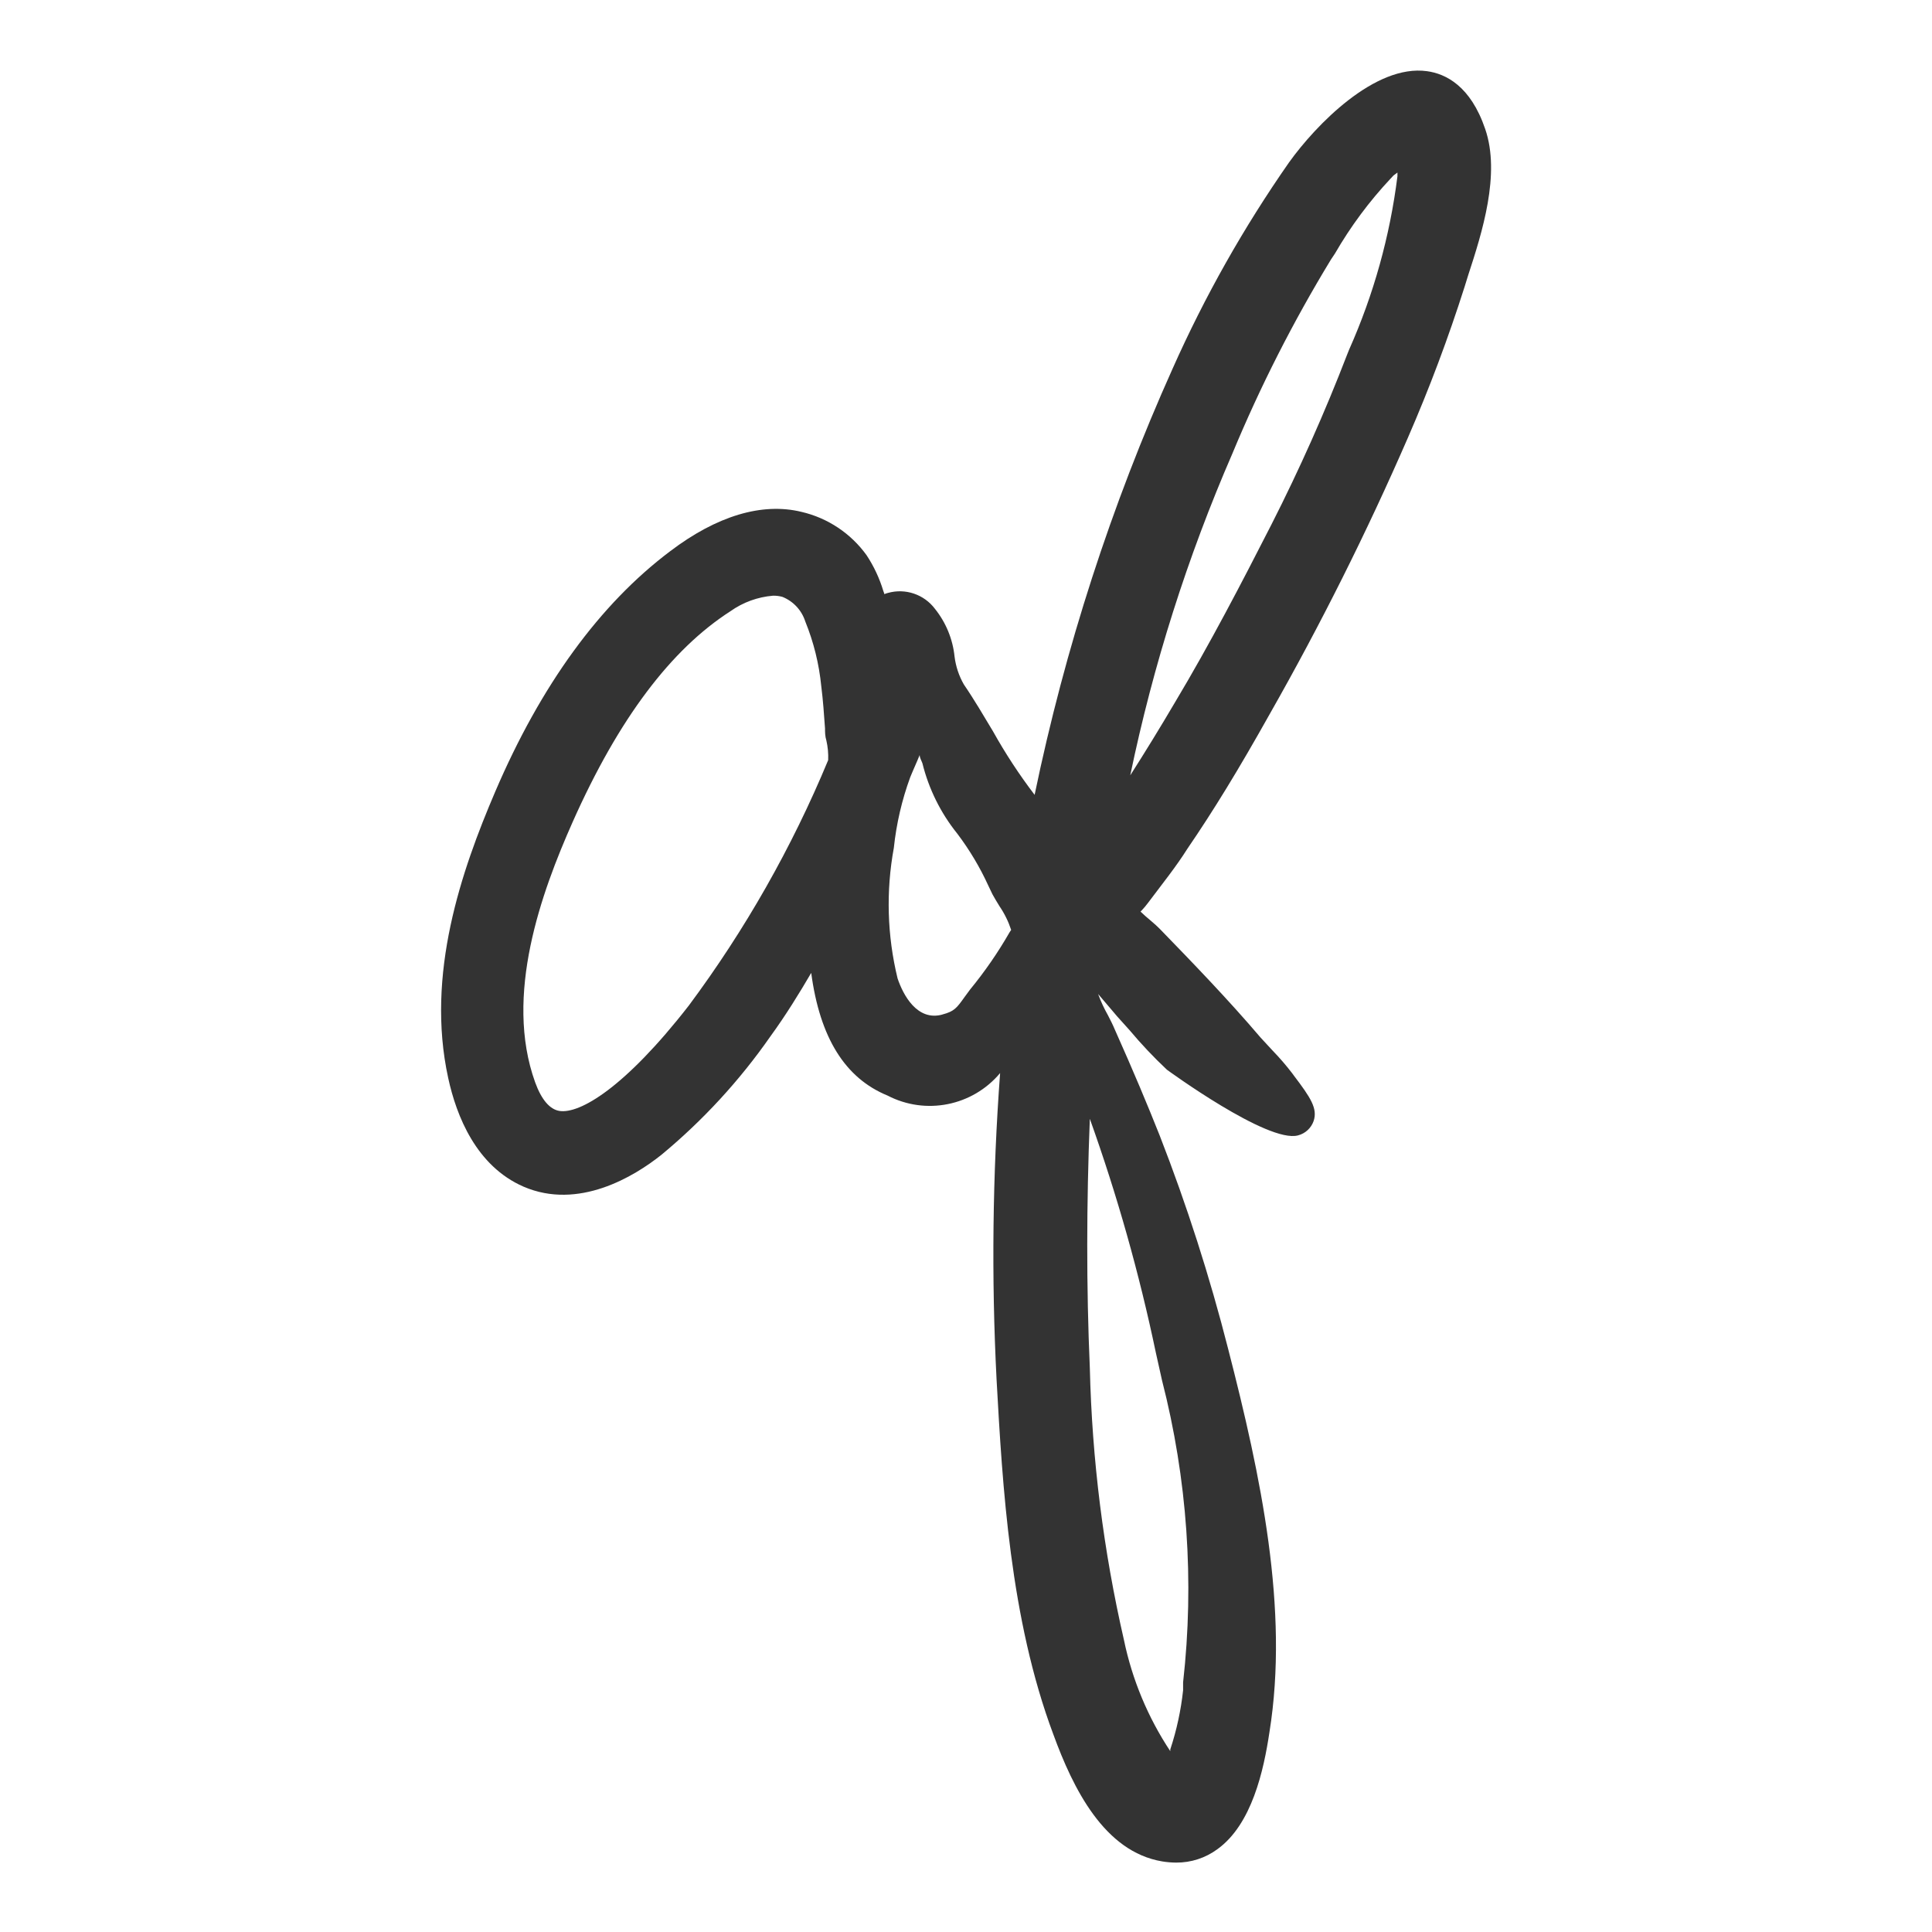
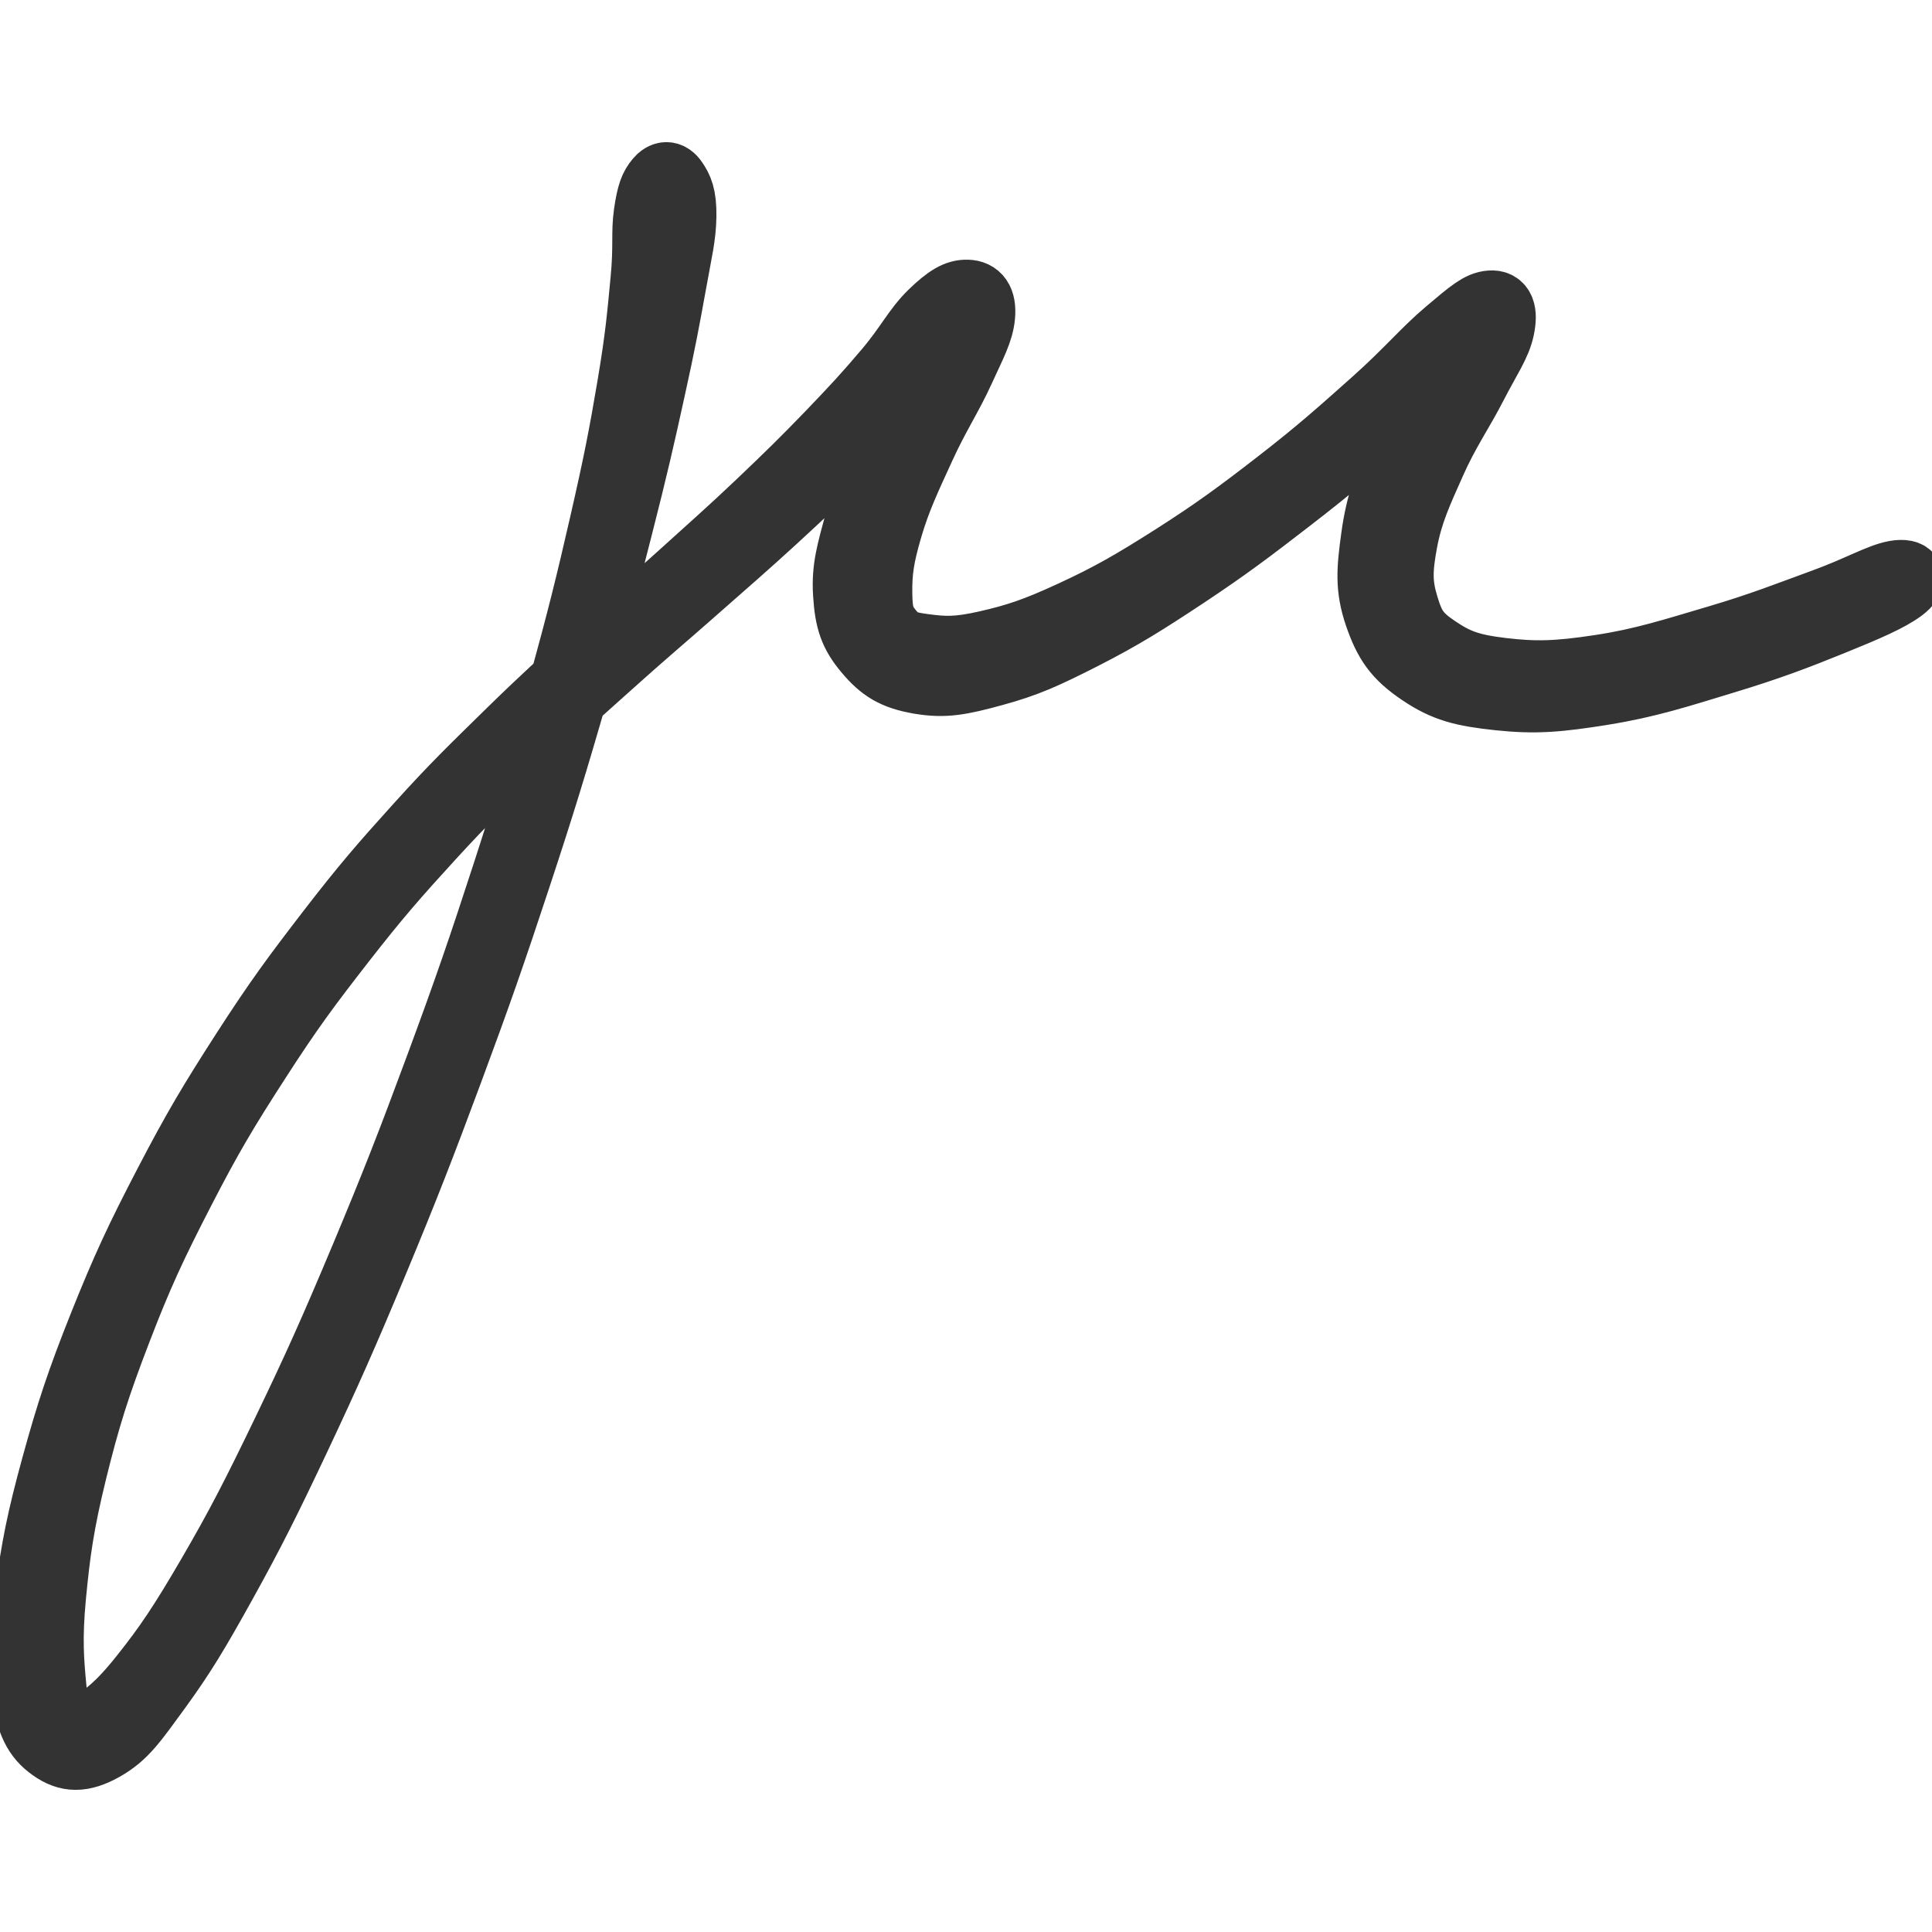
- <svg xmlns="http://www.w3.org/2000/svg" viewBox="0 0 97.98 97.98">
-   <style>.a{fill:#333}@media (prefers-color-scheme:dark){.a{fill:#eee}}</style>
-   <path d="M75.32,6.54c-.74-2.18-2-2.8-2.95-2.93-2.64-.37-5.64,2.73-7,4.63a63.11,63.11,0,0,0-5.9,10.45,104.63,104.63,0,0,0-7,21.62,27.09,27.09,0,0,1-2.11-3.22c-.47-.78-.94-1.59-1.48-2.38a3.78,3.78,0,0,1-.47-1.41,4.63,4.63,0,0,0-1-2.43,2.23,2.23,0,0,0-2.38-.8,1.27,1.27,0,0,0-.18.06.88.88,0,0,0-.05-.15,6.92,6.92,0,0,0-.85-1.82,5.64,5.64,0,0,0-3.3-2.2c-2-.49-4.3.2-6.67,2-3.56,2.68-6.55,6.78-8.87,12.2-1.71,4-3.53,9.25-2.38,14.51.42,1.94,1.43,4.47,3.82,5.51,2.78,1.2,5.6-.5,7-1.62a30.27,30.27,0,0,0,5.52-6c.78-1.07,1.48-2.21,2.07-3.22.44,3.29,1.72,5.34,3.87,6.22a4.65,4.65,0,0,0,5.71-1.14,124,124,0,0,0-.18,15.54c.3,5.4.68,12.13,2.88,18,1,2.74,2.58,5.95,5.52,6.44a4.44,4.44,0,0,0,.71.06,3.48,3.48,0,0,0,2.09-.68c1.75-1.26,2.35-4,2.64-5.94,1-6.23-.44-13-2.09-19.41a92.84,92.84,0,0,0-3.48-10.85c-.62-1.56-1.31-3.21-2.27-5.36-.1-.24-.22-.48-.35-.73a7.1,7.1,0,0,1-.5-1.08l.63.74.34.4.63.7a23.08,23.08,0,0,0,1.89,2S64.3,58,65.83,57.58a1.14,1.14,0,0,0,.79-.73c.21-.63-.15-1.18-1-2.3l-.08-.11a13.06,13.06,0,0,0-1-1.16l-.61-.66c-1.66-1.95-3.45-3.8-5.12-5.52-.11-.11-.26-.25-.44-.4s-.4-.34-.53-.47l.08-.08q.15-.16.3-.36c.75-1,1.42-1.83,2-2.75,1.3-1.9,2.59-4,4.18-6.84a146.85,146.85,0,0,0,7-14,79.53,79.53,0,0,0,2.88-7.67l.18-.58C75.16,11.81,76.11,8.83,75.32,6.54ZM42,38.55A58.25,58.25,0,0,1,34.93,51c-3.26,4.19-5.54,5.5-6.56,5.34-.49-.08-.91-.57-1.23-1.45-1.59-4.41.32-9.64,1.9-13.2,2.34-5.26,5-8.76,8-10.69a4.34,4.34,0,0,1,2.17-.79,1.73,1.73,0,0,1,.47.06,2,2,0,0,1,1.16,1.25,11.78,11.78,0,0,1,.81,3.28c.09.71.14,1.43.19,2.14,0,.19,0,.39.07.62A3.75,3.75,0,0,1,42,38.55Zm5.8,12.9c-1.29.36-2-1-2.28-1.83A15.85,15.85,0,0,1,45.33,43a15,15,0,0,1,.83-3.58c.08-.2.17-.4.26-.61s.15-.34.22-.52c0,.14.09.28.14.42a9.23,9.23,0,0,0,1.77,3.57,14.07,14.07,0,0,1,1.57,2.63l.21.44c.09.17.22.38.36.61a4.76,4.76,0,0,1,.59,1.2l-.08.12a21.1,21.1,0,0,1-2,2.9l-.28.38C48.52,51.12,48.4,51.29,47.79,51.45ZM70.87,8.75v.19a31.12,31.12,0,0,1-2.45,8.79l-.1.25a92.25,92.25,0,0,1-3.84,8.62c-1.5,2.94-3.12,6.06-4.88,9-.77,1.31-1.52,2.53-2.28,3.72A83.56,83.56,0,0,1,62.5,23a72.09,72.09,0,0,1,5-9.84l.2-.3a20.7,20.7,0,0,1,2.82-3.8l.15-.16ZM60,85.32l0,.4a14.47,14.47,0,0,1-.65,3l0,.09A16.15,16.15,0,0,1,57,83.17a68.92,68.92,0,0,1-1.73-13.79c-.18-4.12-.17-8.36,0-12.64a89.71,89.71,0,0,1,3.35,11.87L58.93,70A42.5,42.5,0,0,1,60,85.32ZM71.86,9ZM42,45.88Z" class="a" />
+ <svg xmlns="http://www.w3.org/2000/svg" viewBox="0 0 100 100">
+   <style>
+     .a{stroke:#333;fill:none}
+     @media (prefers-color-scheme:dark){.a{stroke:#eee}}
+   </style>
+   <g transform="translate(0 7.9376) scale(0.3868412) translate(-606.203 -351.893)">
+     <path class="a" d="M 694.30,355.54 C 693.58 356.40, 693.21 357.27, 692.82 359.94 C 692.44 362.61, 692.83 364.27, 692.38 368.88 C 691.94 373.49, 691.70 376.47, 690.60 382.99 C 689.50 389.51, 688.76 393.34, 686.90 401.46 C 685.04 409.58, 683.90 414.24, 681.30 423.60 C 678.69 432.95, 677.16 438.14, 673.88 448.25 C 670.60 458.35, 668.71 463.85, 664.91 474.12 C 661.11 484.39, 658.98 489.84, 654.90 499.59 C 650.81 509.34, 648.57 514.36, 644.47 522.87 C 640.37 531.38, 638.23 535.56, 634.40 542.14 C 630.58 548.71, 628.57 551.68, 625.34 555.73 C 622.12 559.79, 620.38 560.94, 618.29 562.41 C 616.21 563.89, 615.91 564.14, 614.91 563.11 C 613.90 562.08, 613.61 560.91, 613.28 557.27 C 612.94 553.62, 612.67 550.71, 613.22 544.89 C 613.78 539.07, 614.29 535.25, 616.03 528.17 C 617.78 521.08, 619.07 516.94, 621.95 509.45 C 624.82 501.96, 626.68 497.98, 630.42 490.72 C 634.16 483.45, 636.33 479.82, 640.65 473.14 C 644.96 466.45, 647.35 463.24, 651.99 457.28 C 656.63 451.33, 659.06 448.56, 663.83 443.34 C 668.60 438.13, 671.07 435.81, 675.85 431.20 C 680.63 426.59, 683.07 424.48, 687.73 420.29 C 692.38 416.11, 694.72 414.18, 699.13 410.29 C 703.55 406.39, 705.75 404.51, 709.79 400.81 C 713.83 397.10, 715.77 395.23, 719.34 391.77 C 722.92 388.31, 724.64 386.55, 727.67 383.51 C 730.70 380.47, 732.75 378.89, 734.51 376.56 C 736.26 374.23, 736.53 372.74, 736.45 371.86 C 736.38 370.98, 735.41 370.80, 734.13 372.16 C 732.85 373.52, 731.83 375.23, 730.05 378.66 C 728.27 382.08, 727.01 384.86, 725.23 389.30 C 723.45 393.75, 722.28 396.55, 721.13 400.86 C 719.98 405.17, 719.26 407.34, 719.49 410.86 C 719.71 414.39, 720.31 416.16, 722.26 418.47 C 724.20 420.78, 725.85 421.84, 729.23 422.42 C 732.60 423.00, 734.75 422.57, 739.14 421.37 C 743.52 420.18, 746.01 419.05, 751.14 416.44 C 756.26 413.82, 759.21 411.98, 764.77 408.30 C 770.33 404.61, 773.48 402.23, 778.92 398.02 C 784.37 393.82, 787.32 391.21, 791.99 387.29 C 796.67 383.37, 799.40 381.21, 802.29 378.43 C 805.18 375.65, 806.09 374.33, 806.44 373.38 C 806.78 372.44, 805.49 372.27, 804.02 373.69 C 802.56 375.12, 801.19 376.97, 799.11 380.52 C 797.03 384.08, 795.42 386.93, 793.62 391.47 C 791.83 396.01, 790.75 398.78, 790.14 403.22 C 789.53 407.65, 789.33 410.03, 790.56 413.65 C 791.80 417.27, 793.07 419.12, 796.32 421.31 C 799.56 423.50, 801.91 424.09, 806.80 424.61 C 811.68 425.12, 814.72 424.86, 820.74 423.89 C 826.76 422.91, 830.82 421.58, 836.90 419.73 C 842.99 417.88, 846.43 416.56, 851.18 414.64 C 855.92 412.72, 858.92 411.42, 860.65 410.13 C 862.38 408.84, 861.91 407.82, 859.81 408.19 C 857.71 408.56, 854.91 410.24, 850.15 411.97 C 845.40 413.70, 842.02 415.07, 836.04 416.84 C 830.06 418.60, 826.03 419.93, 820.25 420.80 C 814.48 421.68, 811.54 421.73, 807.17 421.21 C 802.80 420.69, 800.99 419.97, 798.40 418.22 C 795.80 416.48, 795.08 415.35, 794.21 412.47 C 793.34 409.60, 793.33 407.70, 794.05 403.85 C 794.77 400.00, 795.96 397.42, 797.83 393.23 C 799.69 389.03, 801.55 386.46, 803.39 382.87 C 805.23 379.29, 806.57 377.46, 807.02 375.30 C 807.47 373.13, 807.07 371.96, 805.65 372.06 C 804.23 372.16, 803.03 373.19, 799.93 375.81 C 796.83 378.42, 794.66 381.12, 790.14 385.15 C 785.62 389.18, 782.70 391.80, 777.33 395.96 C 771.95 400.13, 768.78 402.46, 763.26 405.98 C 757.74 409.49, 754.74 411.21, 749.72 413.53 C 744.71 415.85, 742.15 416.68, 738.19 417.58 C 734.22 418.48, 732.48 418.35, 729.90 418.02 C 727.33 417.68, 726.53 417.38, 725.30 415.91 C 724.08 414.44, 723.80 413.48, 723.77 410.69 C 723.74 407.90, 724.00 405.89, 725.15 401.98 C 726.30 398.07, 727.61 395.35, 729.53 391.15 C 731.45 386.94, 733.15 384.45, 734.75 380.95 C 736.35 377.44, 737.35 375.67, 737.53 373.61 C 737.71 371.54, 736.96 370.66, 735.63 370.62 C 734.30 370.57, 733.03 371.29, 730.89 373.37 C 728.76 375.45, 727.70 377.77, 724.95 381.01 C 722.21 384.25, 720.56 386.03, 717.15 389.58 C 713.73 393.12, 711.82 394.99, 707.87 398.75 C 703.92 402.50, 701.75 404.39, 697.39 408.34 C 693.03 412.28, 690.71 414.24, 686.08 418.48 C 681.46 422.73, 679.02 424.88, 674.25 429.56 C 669.48 434.24, 667.01 436.60, 662.23 441.89 C 657.45 447.18, 655.01 449.99, 650.36 456.02 C 645.71 462.06, 643.31 465.30, 638.96 472.05 C 634.61 478.80, 632.42 482.46, 628.61 489.78 C 624.80 497.10, 622.93 501.10, 619.91 508.65 C 616.90 516.20, 615.53 520.35, 613.56 527.52 C 611.59 534.70, 610.85 538.48, 610.05 544.53 C 609.24 550.57, 608.90 553.59, 609.53 557.73 C 610.16 561.87, 611.09 563.74, 613.19 565.23 C 615.29 566.72, 617.19 566.77, 620.02 565.18 C 622.85 563.58, 624.12 561.66, 627.34 557.25 C 630.55 552.83, 632.37 549.83, 636.10 543.10 C 639.83 536.37, 641.93 532.17, 645.98 523.59 C 650.02 515.01, 652.25 509.98, 656.33 500.19 C 660.40 490.40, 662.53 484.94, 666.35 474.65 C 670.17 464.37, 672.08 458.87, 675.42 448.75 C 678.76 438.64, 680.32 433.45, 683.04 424.09 C 685.76 414.74, 686.95 410.09, 689.02 401.98 C 691.09 393.86, 691.96 390.05, 693.39 383.53 C 694.83 377.02, 695.37 374.05, 696.21 369.41 C 697.04 364.76, 697.51 363.07, 697.56 360.31 C 697.60 357.56, 697.08 356.57, 696.43 355.62 C 695.78 354.66, 695.02 354.67, 694.30 355.54" stroke-width="9" stroke-linecap="round" stroke-linejoin="round" />
+   </g>
</svg>
